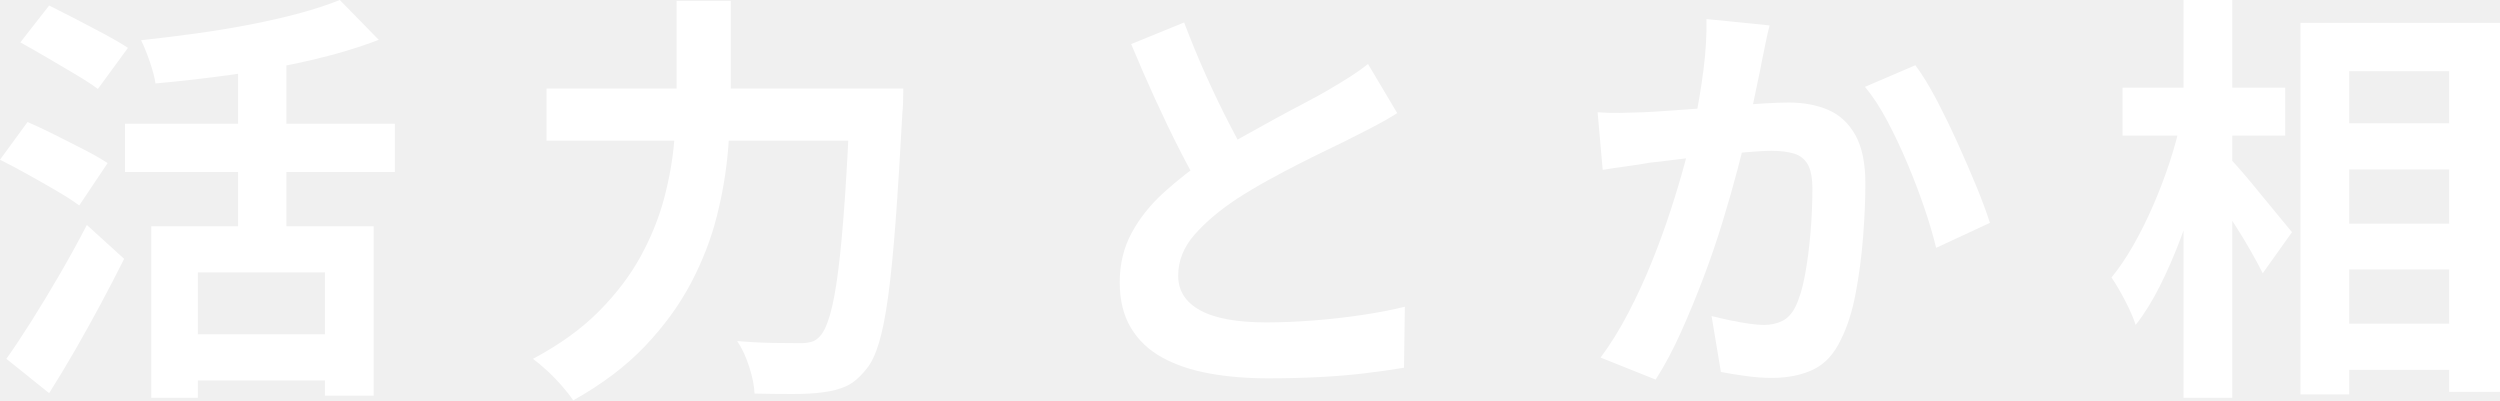
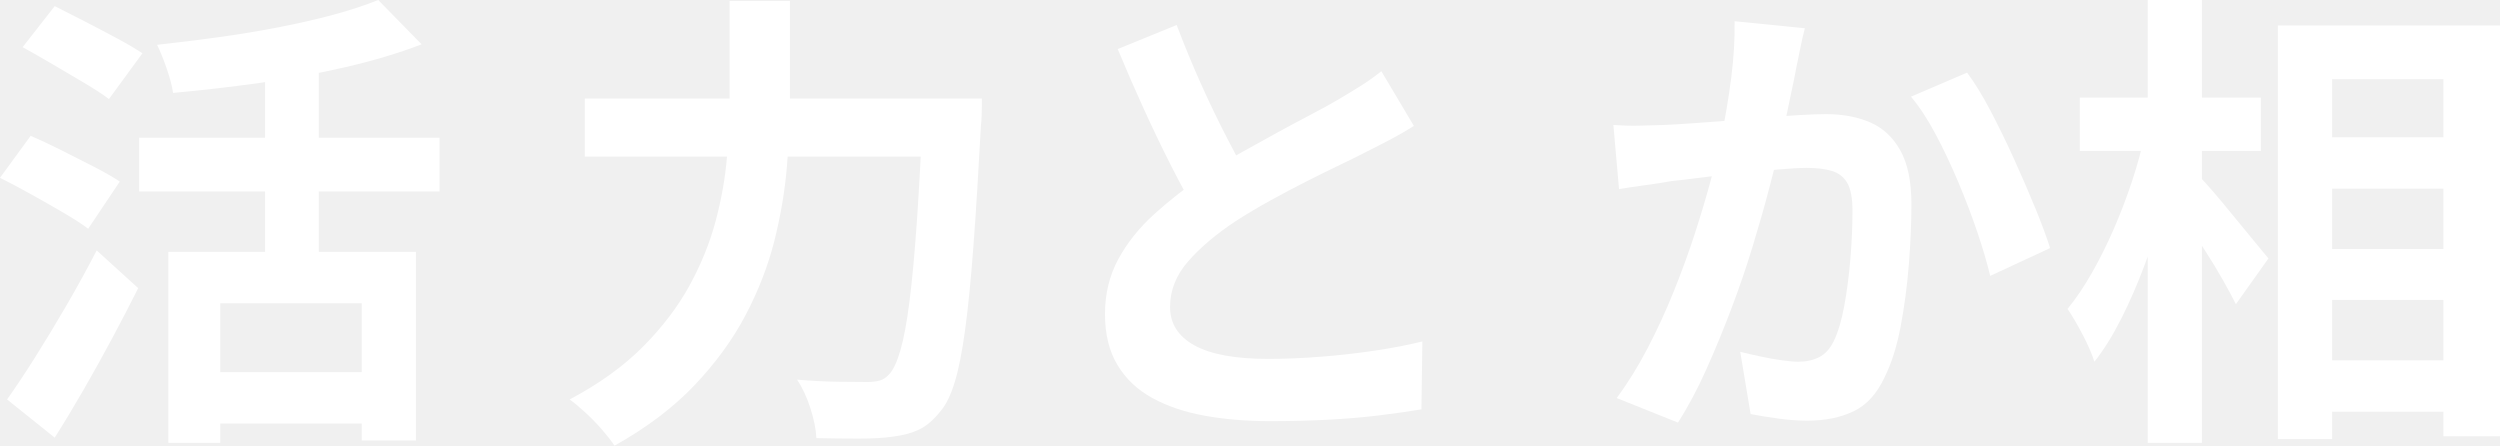
- <svg xmlns="http://www.w3.org/2000/svg" xmlns:xlink="http://www.w3.org/1999/xlink" class="typst-doc" viewBox="0 0 259.644 41.58" width="259.644pt" height="41.58pt" version="1.1" id="svg23">
-   <g id="g19" transform="translate(-72.40625,-65.71825)">
-     <g transform="translate(70.86625,103.1183)" id="g2">
-       <g class="typst-text" transform="scale(1,-1)" id="g1">
+ <svg xmlns="http://www.w3.org/2000/svg" xmlns:xlink="http://www.w3.org/1999/xlink" class="typst-doc" viewBox="0 0 233.244 41.58" width="233.244pt" height="41.58pt" version="1.1" id="svg12">
+   <g id="g8" transform="translate(-72.40625,-65.71825)">
+     <g transform="translate(70.86625,103.1183)" id="g3">
+       <g class="typst-text" transform="scale(1,-1)" id="g2">
        <use xlink:href="#gDD71AA2F464ABCB4201582A0E22E8913" x="0" fill="#ffffff" id="use1" />
+         <use xlink:href="#gA4F754E5F7A95D81A047855836215191" x="52.8" fill="#ffffff" id="use2" />
      </g>
    </g>
-     <g transform="translate(114.8662,103.1183)" id="g4">
-       <g class="typst-text" transform="scale(1,-1)" id="g3" />
-     </g>
-     <g transform="translate(125.8662,103.1183)" id="g6">
-       <g class="typst-text" transform="scale(1,-1)" id="g5">
-         <use xlink:href="#gA4F754E5F7A95D81A047855836215191" x="0" fill="#ffffff" id="use4" />
+     <g transform="translate(167.6662,103.1183)" id="g5">
+       <g class="typst-text" transform="scale(1,-1)" id="g4">
+         <use xlink:href="#g9CCC414A068C8CC8EA6AC3BA437ACAE1" x="0" fill="#ffffff" id="use3" />
+         <use xlink:href="#g49BE57AB6949B9F5CB9DE289DC1FE4DD" x="52.8" fill="#ffffff" id="use4" />
      </g>
    </g>
-     <g transform="translate(169.8663,103.1183)" id="g8">
-       <g class="typst-text" transform="scale(1,-1)" id="g7" />
-     </g>
-     <g transform="translate(180.8663,103.1183)" id="g10">
-       <g class="typst-text" transform="scale(1,-1)" id="g9">
-         <use xlink:href="#g9CCC414A068C8CC8EA6AC3BA437ACAE1" x="0" fill="#ffffff" id="use8" />
-       </g>
-     </g>
-     <g transform="translate(224.8663,103.1183)" id="g12">
-       <g class="typst-text" transform="scale(1,-1)" id="g11" />
-     </g>
-     <g transform="translate(235.8663,103.1183)" id="g14">
-       <g class="typst-text" transform="scale(1,-1)" id="g13">
-         <use xlink:href="#g49BE57AB6949B9F5CB9DE289DC1FE4DD" x="0" fill="#ffffff" id="use12" />
-       </g>
-     </g>
-     <g transform="translate(279.8662,103.1183)" id="g16">
-       <g class="typst-text" transform="scale(1,-1)" id="g15" />
-     </g>
-     <g transform="translate(290.8662,103.1183)" id="g18">
-       <g class="typst-text" transform="scale(1,-1)" id="g17">
-         <use xlink:href="#gE0548AEDCC7FDD57FB86496C675A0E02" x="0" fill="#ffffff" id="use16" />
+     <g transform="translate(264.4663,103.1183)" id="g7">
+       <g class="typst-text" transform="scale(1,-1)" id="g6">
+         <use xlink:href="#gE0548AEDCC7FDD57FB86496C675A0E02" x="0" fill="#ffffff" id="use5" />
      </g>
    </g>
  </g>
  <defs id="glyph">
    <symbol id="gDD71AA2F464ABCB4201582A0E22E8913" overflow="visible">
-       <path d="m 17.248,13.904 h 23.1 v -17.6 h -5.06 V 9.108 h -13.2 V -3.916 h -4.84 z m 19.58,23.496 4.048,-4.136 q -3.212,-1.232 -7.128,-2.134 -3.916,-0.902 -8.03,-1.474 -4.114,-0.572 -8.03,-0.924 -0.132,0.924 -0.594,2.266 -0.462,1.342 -0.902,2.222 2.816,0.308 5.698,0.704 2.882,0.396 5.61,0.924 2.728,0.528 5.104,1.166 2.376,0.638 4.224,1.386 z m -10.56,-4.972 h 5.016 V 11.132 H 26.268 Z M 14.52,24.552 H 42.548 V 19.536 H 14.52 Z M 20.724,2.684 H 37.4 V -2.112 H 20.724 Z M 3.652,33 6.644,36.828 q 1.232,-0.616 2.772,-1.408 1.54,-0.792 3.014,-1.584 1.474,-0.792 2.398,-1.408 L 11.704,28.16 Q 10.824,28.82 9.416,29.656 8.008,30.492 6.468,31.394 4.928,32.296 3.652,33 Z M 1.54,20.812 4.4,24.728 Q 5.632,24.2 7.216,23.408 8.8,22.616 10.296,21.846 q 1.496,-0.77 2.42,-1.386 l -2.948,-4.4 q -0.88,0.66 -2.31,1.496 -1.43,0.836 -3.014,1.716 -1.584,0.88 -2.904,1.54 z M 2.2,0.132 q 1.188,1.672 2.618,3.938 1.43,2.266 2.926,4.84 1.496,2.574 2.816,5.126 L 14.432,10.516 Q 13.288,8.228 11.99,5.808 10.692,3.388 9.35,1.056 8.008,-1.276 6.644,-3.432 Z" id="path19" />
+       <path d="m 17.248,13.904 h 23.1 v -17.6 h -5.06 V 9.108 h -13.2 V -3.916 h -4.84 z m 19.58,23.496 4.048,-4.136 q -3.212,-1.232 -7.128,-2.134 -3.916,-0.902 -8.03,-1.474 -4.114,-0.572 -8.03,-0.924 -0.132,0.924 -0.594,2.266 -0.462,1.342 -0.902,2.222 2.816,0.308 5.698,0.704 2.882,0.396 5.61,0.924 2.728,0.528 5.104,1.166 2.376,0.638 4.224,1.386 z m -10.56,-4.972 h 5.016 V 11.132 H 26.268 Z M 14.52,24.552 H 42.548 V 19.536 H 14.52 Z M 20.724,2.684 H 37.4 V -2.112 H 20.724 Z M 3.652,33 6.644,36.828 q 1.232,-0.616 2.772,-1.408 1.54,-0.792 3.014,-1.584 1.474,-0.792 2.398,-1.408 L 11.704,28.16 Q 10.824,28.82 9.416,29.656 8.008,30.492 6.468,31.394 4.928,32.296 3.652,33 Z M 1.54,20.812 4.4,24.728 Q 5.632,24.2 7.216,23.408 8.8,22.616 10.296,21.846 q 1.496,-0.77 2.42,-1.386 l -2.948,-4.4 q -0.88,0.66 -2.31,1.496 -1.43,0.836 -3.014,1.716 -1.584,0.88 -2.904,1.54 z M 2.2,0.132 q 1.188,1.672 2.618,3.938 1.43,2.266 2.926,4.84 1.496,2.574 2.816,5.126 L 14.432,10.516 Q 13.288,8.228 11.99,5.808 10.692,3.388 9.35,1.056 8.008,-1.276 6.644,-3.432 Z" id="path8" />
    </symbol>
    <symbol id="gA4F754E5F7A95D81A047855836215191" overflow="visible">
-       <path d="M 3.3,28.204 H 37.048 V 22.792 H 3.3 Z m 31.548,0 h 5.5 q 0,0 0,-0.484 0,-0.484 -0.022,-1.078 Q 40.304,26.048 40.26,25.696 39.908,19.096 39.556,14.41 39.204,9.724 38.786,6.644 38.368,3.564 37.818,1.76 37.268,-0.044 36.52,-0.924 35.508,-2.2 34.474,-2.684 33.44,-3.168 31.988,-3.344 30.8,-3.52 28.864,-3.52 q -1.936,0 -3.96,0.044 -0.044,1.188 -0.55,2.772 Q 23.848,0.88 23.1,1.98 25.212,1.804 26.994,1.782 28.776,1.76 29.656,1.76 q 0.66,0 1.144,0.132 0.484,0.132 0.88,0.572 0.572,0.572 1.056,2.222 0.484,1.65 0.858,4.598 0.374,2.948 0.682,7.37 0.308,4.422 0.572,10.494 z m -18.04,9.108 h 5.632 v -9.108 q 0,-2.992 -0.286,-6.38 Q 21.868,18.436 20.988,14.938 20.108,11.44 18.304,8.008 16.5,4.576 13.53,1.452 10.56,-1.672 6.072,-4.18 5.632,-3.52 4.906,-2.684 4.18,-1.848 3.366,-1.1 2.552,-0.352 1.892,0.132 q 4.136,2.2 6.842,4.928 2.706,2.728 4.334,5.698 1.628,2.97 2.442,6.028 0.814,3.058 1.056,5.984 0.242,2.926 0.242,5.434 z" id="path20" />
+       <path d="M 3.3,28.204 H 37.048 V 22.792 H 3.3 Z m 31.548,0 h 5.5 q 0,0 0,-0.484 0,-0.484 -0.022,-1.078 Q 40.304,26.048 40.26,25.696 39.908,19.096 39.556,14.41 39.204,9.724 38.786,6.644 38.368,3.564 37.818,1.76 37.268,-0.044 36.52,-0.924 35.508,-2.2 34.474,-2.684 33.44,-3.168 31.988,-3.344 30.8,-3.52 28.864,-3.52 q -1.936,0 -3.96,0.044 -0.044,1.188 -0.55,2.772 Q 23.848,0.88 23.1,1.98 25.212,1.804 26.994,1.782 28.776,1.76 29.656,1.76 q 0.66,0 1.144,0.132 0.484,0.132 0.88,0.572 0.572,0.572 1.056,2.222 0.484,1.65 0.858,4.598 0.374,2.948 0.682,7.37 0.308,4.422 0.572,10.494 z m -18.04,9.108 h 5.632 v -9.108 q 0,-2.992 -0.286,-6.38 Q 21.868,18.436 20.988,14.938 20.108,11.44 18.304,8.008 16.5,4.576 13.53,1.452 10.56,-1.672 6.072,-4.18 5.632,-3.52 4.906,-2.684 4.18,-1.848 3.366,-1.1 2.552,-0.352 1.892,0.132 q 4.136,2.2 6.842,4.928 2.706,2.728 4.334,5.698 1.628,2.97 2.442,6.028 0.814,3.058 1.056,5.984 0.242,2.926 0.242,5.434 z" id="path9" />
    </symbol>
    <symbol id="g9CCC414A068C8CC8EA6AC3BA437ACAE1" overflow="visible">
-       <path d="m 36.652,25.652 q -0.968,-0.616 -2.046,-1.188 -1.078,-0.572 -2.31,-1.188 -1.012,-0.528 -2.486,-1.232 -1.474,-0.704 -3.168,-1.562 -1.694,-0.858 -3.41,-1.804 -1.716,-0.946 -3.212,-1.914 -2.728,-1.804 -4.422,-3.74 -1.694,-1.936 -1.694,-4.268 0,-2.332 2.288,-3.586 2.288,-1.254 6.864,-1.254 2.288,0 4.862,0.198 2.574,0.198 5.082,0.572 2.508,0.374 4.444,0.858 L 37.356,-0.792 Q 35.508,-1.1 33.33,-1.364 31.152,-1.628 28.622,-1.76 q -2.53,-0.132 -5.39,-0.132 -3.3,0 -6.094,0.506 -2.794,0.506 -4.884,1.65 Q 10.164,1.408 8.998,3.344 7.832,5.28 7.832,8.096 q 0,2.816 1.232,5.104 1.232,2.288 3.366,4.224 2.134,1.936 4.686,3.652 1.584,1.056 3.344,2.046 1.76,0.99 3.454,1.914 1.694,0.924 3.168,1.694 1.474,0.77 2.442,1.342 1.276,0.748 2.244,1.364 Q 32.736,30.052 33.616,30.756 Z M 14.52,35.068 q 1.1,-2.904 2.31,-5.588 1.21,-2.684 2.42,-5.016 1.21,-2.332 2.222,-4.18 L 16.5,17.336 q -1.188,2.024 -2.464,4.532 -1.276,2.508 -2.552,5.302 -1.276,2.794 -2.464,5.654 z" id="path21" />
+       <path d="m 36.652,25.652 q -0.968,-0.616 -2.046,-1.188 -1.078,-0.572 -2.31,-1.188 -1.012,-0.528 -2.486,-1.232 -1.474,-0.704 -3.168,-1.562 -1.694,-0.858 -3.41,-1.804 -1.716,-0.946 -3.212,-1.914 -2.728,-1.804 -4.422,-3.74 -1.694,-1.936 -1.694,-4.268 0,-2.332 2.288,-3.586 2.288,-1.254 6.864,-1.254 2.288,0 4.862,0.198 2.574,0.198 5.082,0.572 2.508,0.374 4.444,0.858 L 37.356,-0.792 Q 35.508,-1.1 33.33,-1.364 31.152,-1.628 28.622,-1.76 q -2.53,-0.132 -5.39,-0.132 -3.3,0 -6.094,0.506 -2.794,0.506 -4.884,1.65 Q 10.164,1.408 8.998,3.344 7.832,5.28 7.832,8.096 q 0,2.816 1.232,5.104 1.232,2.288 3.366,4.224 2.134,1.936 4.686,3.652 1.584,1.056 3.344,2.046 1.76,0.99 3.454,1.914 1.694,0.924 3.168,1.694 1.474,0.77 2.442,1.342 1.276,0.748 2.244,1.364 Q 32.736,30.052 33.616,30.756 Z M 14.52,35.068 q 1.1,-2.904 2.31,-5.588 1.21,-2.684 2.42,-5.016 1.21,-2.332 2.222,-4.18 L 16.5,17.336 q -1.188,2.024 -2.464,4.532 -1.276,2.508 -2.552,5.302 -1.276,2.794 -2.464,5.654 z" id="path10" />
    </symbol>
    <symbol id="g49BE57AB6949B9F5CB9DE289DC1FE4DD" overflow="visible">
-       <path d="M 20.328,34.76 Q 20.108,33.924 19.91,32.934 19.712,31.944 19.536,31.108 19.36,30.14 19.096,28.93 18.832,27.72 18.59,26.51 18.348,25.3 18.084,24.156 q -0.44,-1.892 -1.1,-4.4 -0.66,-2.508 -1.54,-5.39 Q 14.564,11.484 13.464,8.58 12.364,5.676 11.132,2.926 9.9,0.176 8.492,-2.024 l -5.72,2.288 q 1.54,2.068 2.882,4.642 1.342,2.574 2.442,5.302 1.1,2.728 1.958,5.368 0.858,2.64 1.474,4.928 0.616,2.288 0.968,3.916 0.616,2.992 0.968,5.764 0.352,2.772 0.308,5.236 z m 15.136,-4.136 q 1.056,-1.408 2.178,-3.542 1.122,-2.134 2.2,-4.51 1.078,-2.376 1.98,-4.576 0.902,-2.2 1.386,-3.74 L 37.62,11.66 q -0.44,1.848 -1.21,4.114 -0.77,2.266 -1.76,4.62 -0.99,2.354 -2.112,4.466 -1.122,2.112 -2.31,3.52 z m -33,-4.884 q 1.188,-0.088 2.332,-0.066 1.144,0.022 2.376,0.066 1.056,0.044 2.618,0.154 1.562,0.11 3.3,0.242 1.738,0.132 3.498,0.286 1.76,0.154 3.256,0.242 1.496,0.088 2.464,0.088 2.332,0 4.114,-0.77 1.782,-0.77 2.816,-2.618 Q 30.272,21.516 30.272,18.348 30.272,15.752 30.03,12.716 29.788,9.68 29.26,6.908 28.732,4.136 27.764,2.2 q -1.056,-2.288 -2.882,-3.168 -1.826,-0.88 -4.334,-0.88 -1.276,0 -2.706,0.198 -1.43,0.198 -2.574,0.418 L 14.3,4.576 q 0.88,-0.22 1.914,-0.44 1.034,-0.22 1.98,-0.352 0.946,-0.132 1.518,-0.132 1.1,0 1.936,0.418 0.836,0.418 1.364,1.474 0.616,1.276 0.99,3.3 0.374,2.024 0.572,4.378 0.198,2.354 0.198,4.51 0,1.76 -0.484,2.596 -0.484,0.836 -1.43,1.122 -0.946,0.286 -2.354,0.286 -0.968,0 -2.706,-0.154 Q 16.06,21.428 14.124,21.23 12.188,21.032 10.494,20.812 8.8,20.592 7.876,20.504 6.952,20.328 5.478,20.13 4.004,19.932 2.992,19.756 Z" id="path22" />
+       <path d="M 20.328,34.76 Q 20.108,33.924 19.91,32.934 19.712,31.944 19.536,31.108 19.36,30.14 19.096,28.93 18.832,27.72 18.59,26.51 18.348,25.3 18.084,24.156 q -0.44,-1.892 -1.1,-4.4 -0.66,-2.508 -1.54,-5.39 Q 14.564,11.484 13.464,8.58 12.364,5.676 11.132,2.926 9.9,0.176 8.492,-2.024 l -5.72,2.288 q 1.54,2.068 2.882,4.642 1.342,2.574 2.442,5.302 1.1,2.728 1.958,5.368 0.858,2.64 1.474,4.928 0.616,2.288 0.968,3.916 0.616,2.992 0.968,5.764 0.352,2.772 0.308,5.236 z m 15.136,-4.136 q 1.056,-1.408 2.178,-3.542 1.122,-2.134 2.2,-4.51 1.078,-2.376 1.98,-4.576 0.902,-2.2 1.386,-3.74 L 37.62,11.66 q -0.44,1.848 -1.21,4.114 -0.77,2.266 -1.76,4.62 -0.99,2.354 -2.112,4.466 -1.122,2.112 -2.31,3.52 z m -33,-4.884 q 1.188,-0.088 2.332,-0.066 1.144,0.022 2.376,0.066 1.056,0.044 2.618,0.154 1.562,0.11 3.3,0.242 1.738,0.132 3.498,0.286 1.76,0.154 3.256,0.242 1.496,0.088 2.464,0.088 2.332,0 4.114,-0.77 1.782,-0.77 2.816,-2.618 Q 30.272,21.516 30.272,18.348 30.272,15.752 30.03,12.716 29.788,9.68 29.26,6.908 28.732,4.136 27.764,2.2 q -1.056,-2.288 -2.882,-3.168 -1.826,-0.88 -4.334,-0.88 -1.276,0 -2.706,0.198 -1.43,0.198 -2.574,0.418 L 14.3,4.576 q 0.88,-0.22 1.914,-0.44 1.034,-0.22 1.98,-0.352 0.946,-0.132 1.518,-0.132 1.1,0 1.936,0.418 0.836,0.418 1.364,1.474 0.616,1.276 0.99,3.3 0.374,2.024 0.572,4.378 0.198,2.354 0.198,4.51 0,1.76 -0.484,2.596 -0.484,0.836 -1.43,1.122 -0.946,0.286 -2.354,0.286 -0.968,0 -2.706,-0.154 Q 16.06,21.428 14.124,21.23 12.188,21.032 10.494,20.812 8.8,20.592 7.876,20.504 6.952,20.328 5.478,20.13 4.004,19.932 2.992,19.756 Z" id="path11" />
    </symbol>
    <symbol id="gE0548AEDCC7FDD57FB86496C675A0E02" overflow="visible">
-       <path d="M 22.968,24.596 H 38.72 V 19.8 H 22.968 Z m 0,-10.428 H 38.72 V 9.416 H 22.968 Z m 0,-10.384 H 38.72 V -1.012 H 22.968 Z M 20.46,35.024 H 41.184 V -3.3 h -5.28 V 30.008 H 25.52 V -3.564 H 20.46 Z M 1.98,28.292 H 18.876 V 23.32 H 1.98 Z M 8.316,37.4 h 5.06 V -3.916 H 8.316 Z M 8.052,24.904 11.176,23.804 Q 10.648,21.12 9.856,18.282 9.064,15.444 8.052,12.738 7.04,10.032 5.852,7.678 4.664,5.324 3.344,3.652 2.992,4.752 2.244,6.182 1.496,7.612 0.836,8.58 2.024,10.032 3.124,11.968 q 1.1,1.936 2.046,4.114 0.946,2.178 1.694,4.444 0.748,2.266 1.188,4.378 z m 4.972,-3.872 q 0.484,-0.44 1.408,-1.518 0.924,-1.078 1.958,-2.354 1.034,-1.276 1.936,-2.354 0.902,-1.078 1.254,-1.518 L 16.544,9.02 Q 16.06,9.988 15.312,11.308 q -0.748,1.32 -1.628,2.684 -0.88,1.364 -1.694,2.596 -0.814,1.232 -1.386,2.068 z" id="path23" />
+       <path d="M 22.968,24.596 H 38.72 V 19.8 H 22.968 Z m 0,-10.428 H 38.72 V 9.416 H 22.968 Z m 0,-10.384 H 38.72 V -1.012 H 22.968 Z M 20.46,35.024 H 41.184 V -3.3 h -5.28 V 30.008 H 25.52 V -3.564 H 20.46 Z M 1.98,28.292 H 18.876 V 23.32 H 1.98 Z M 8.316,37.4 h 5.06 V -3.916 H 8.316 Z M 8.052,24.904 11.176,23.804 Q 10.648,21.12 9.856,18.282 9.064,15.444 8.052,12.738 7.04,10.032 5.852,7.678 4.664,5.324 3.344,3.652 2.992,4.752 2.244,6.182 1.496,7.612 0.836,8.58 2.024,10.032 3.124,11.968 q 1.1,1.936 2.046,4.114 0.946,2.178 1.694,4.444 0.748,2.266 1.188,4.378 z m 4.972,-3.872 q 0.484,-0.44 1.408,-1.518 0.924,-1.078 1.958,-2.354 1.034,-1.276 1.936,-2.354 0.902,-1.078 1.254,-1.518 L 16.544,9.02 Q 16.06,9.988 15.312,11.308 q -0.748,1.32 -1.628,2.684 -0.88,1.364 -1.694,2.596 -0.814,1.232 -1.386,2.068 z" id="path12" />
    </symbol>
  </defs>
</svg>
